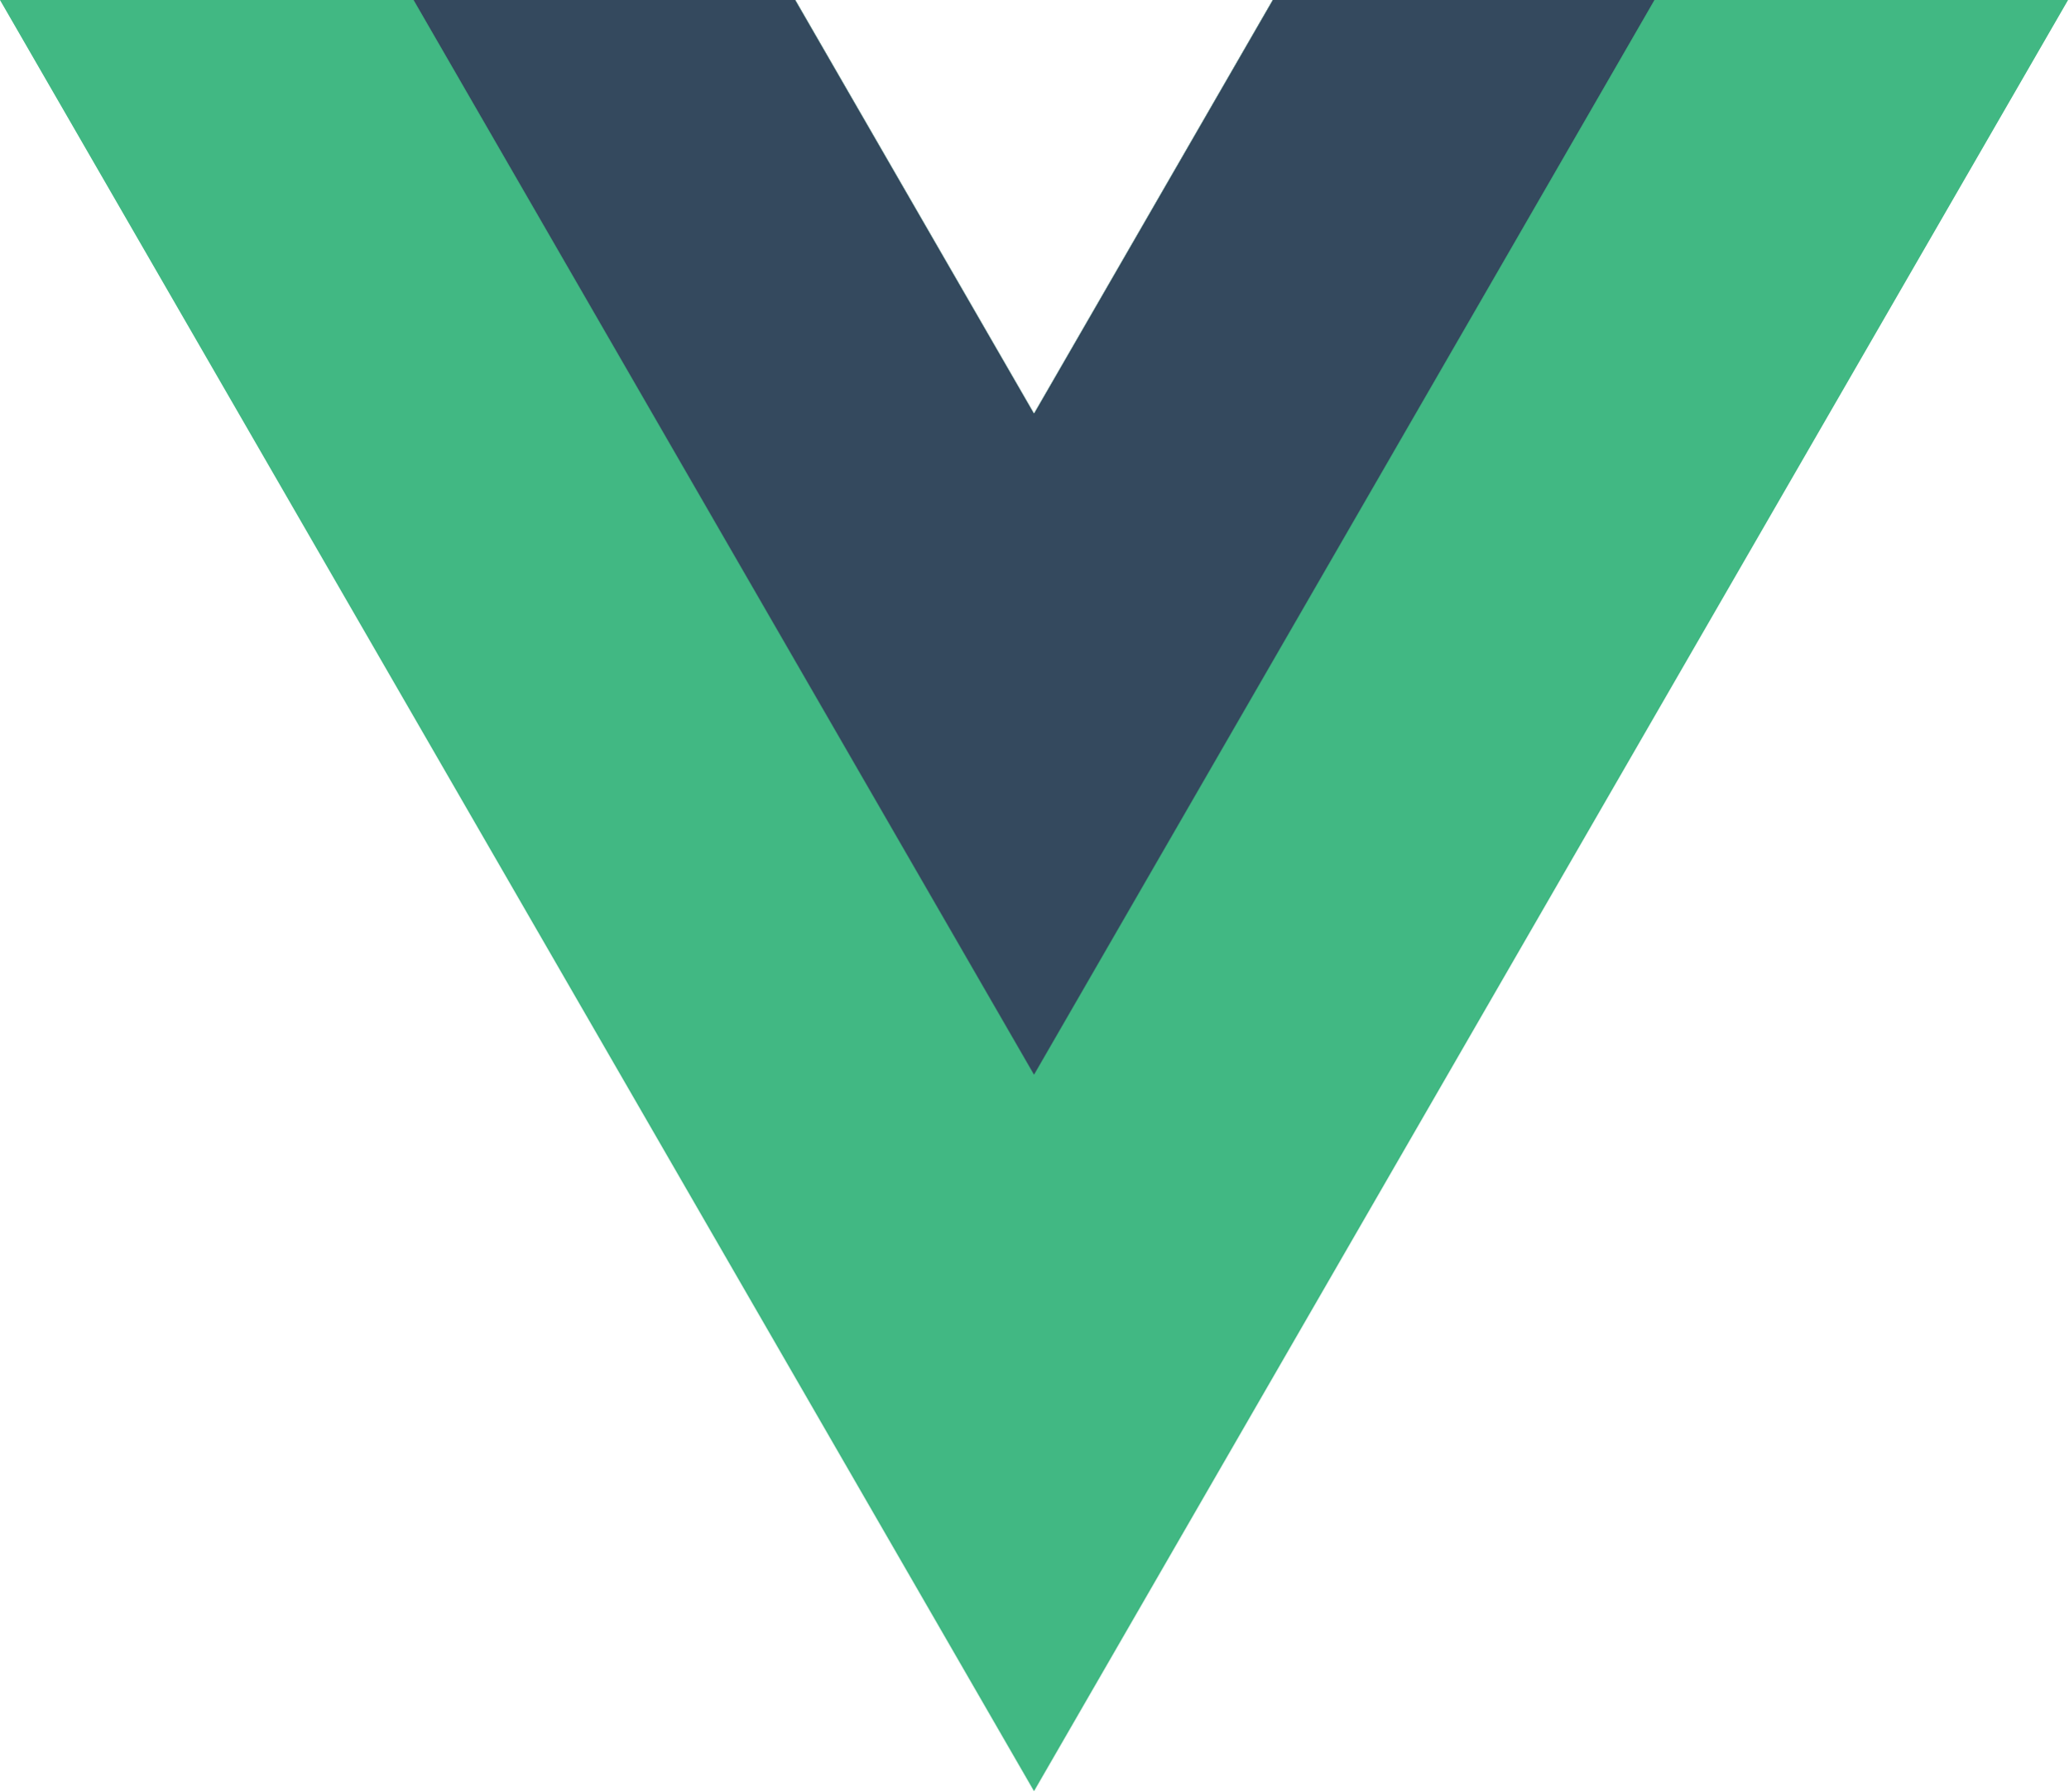
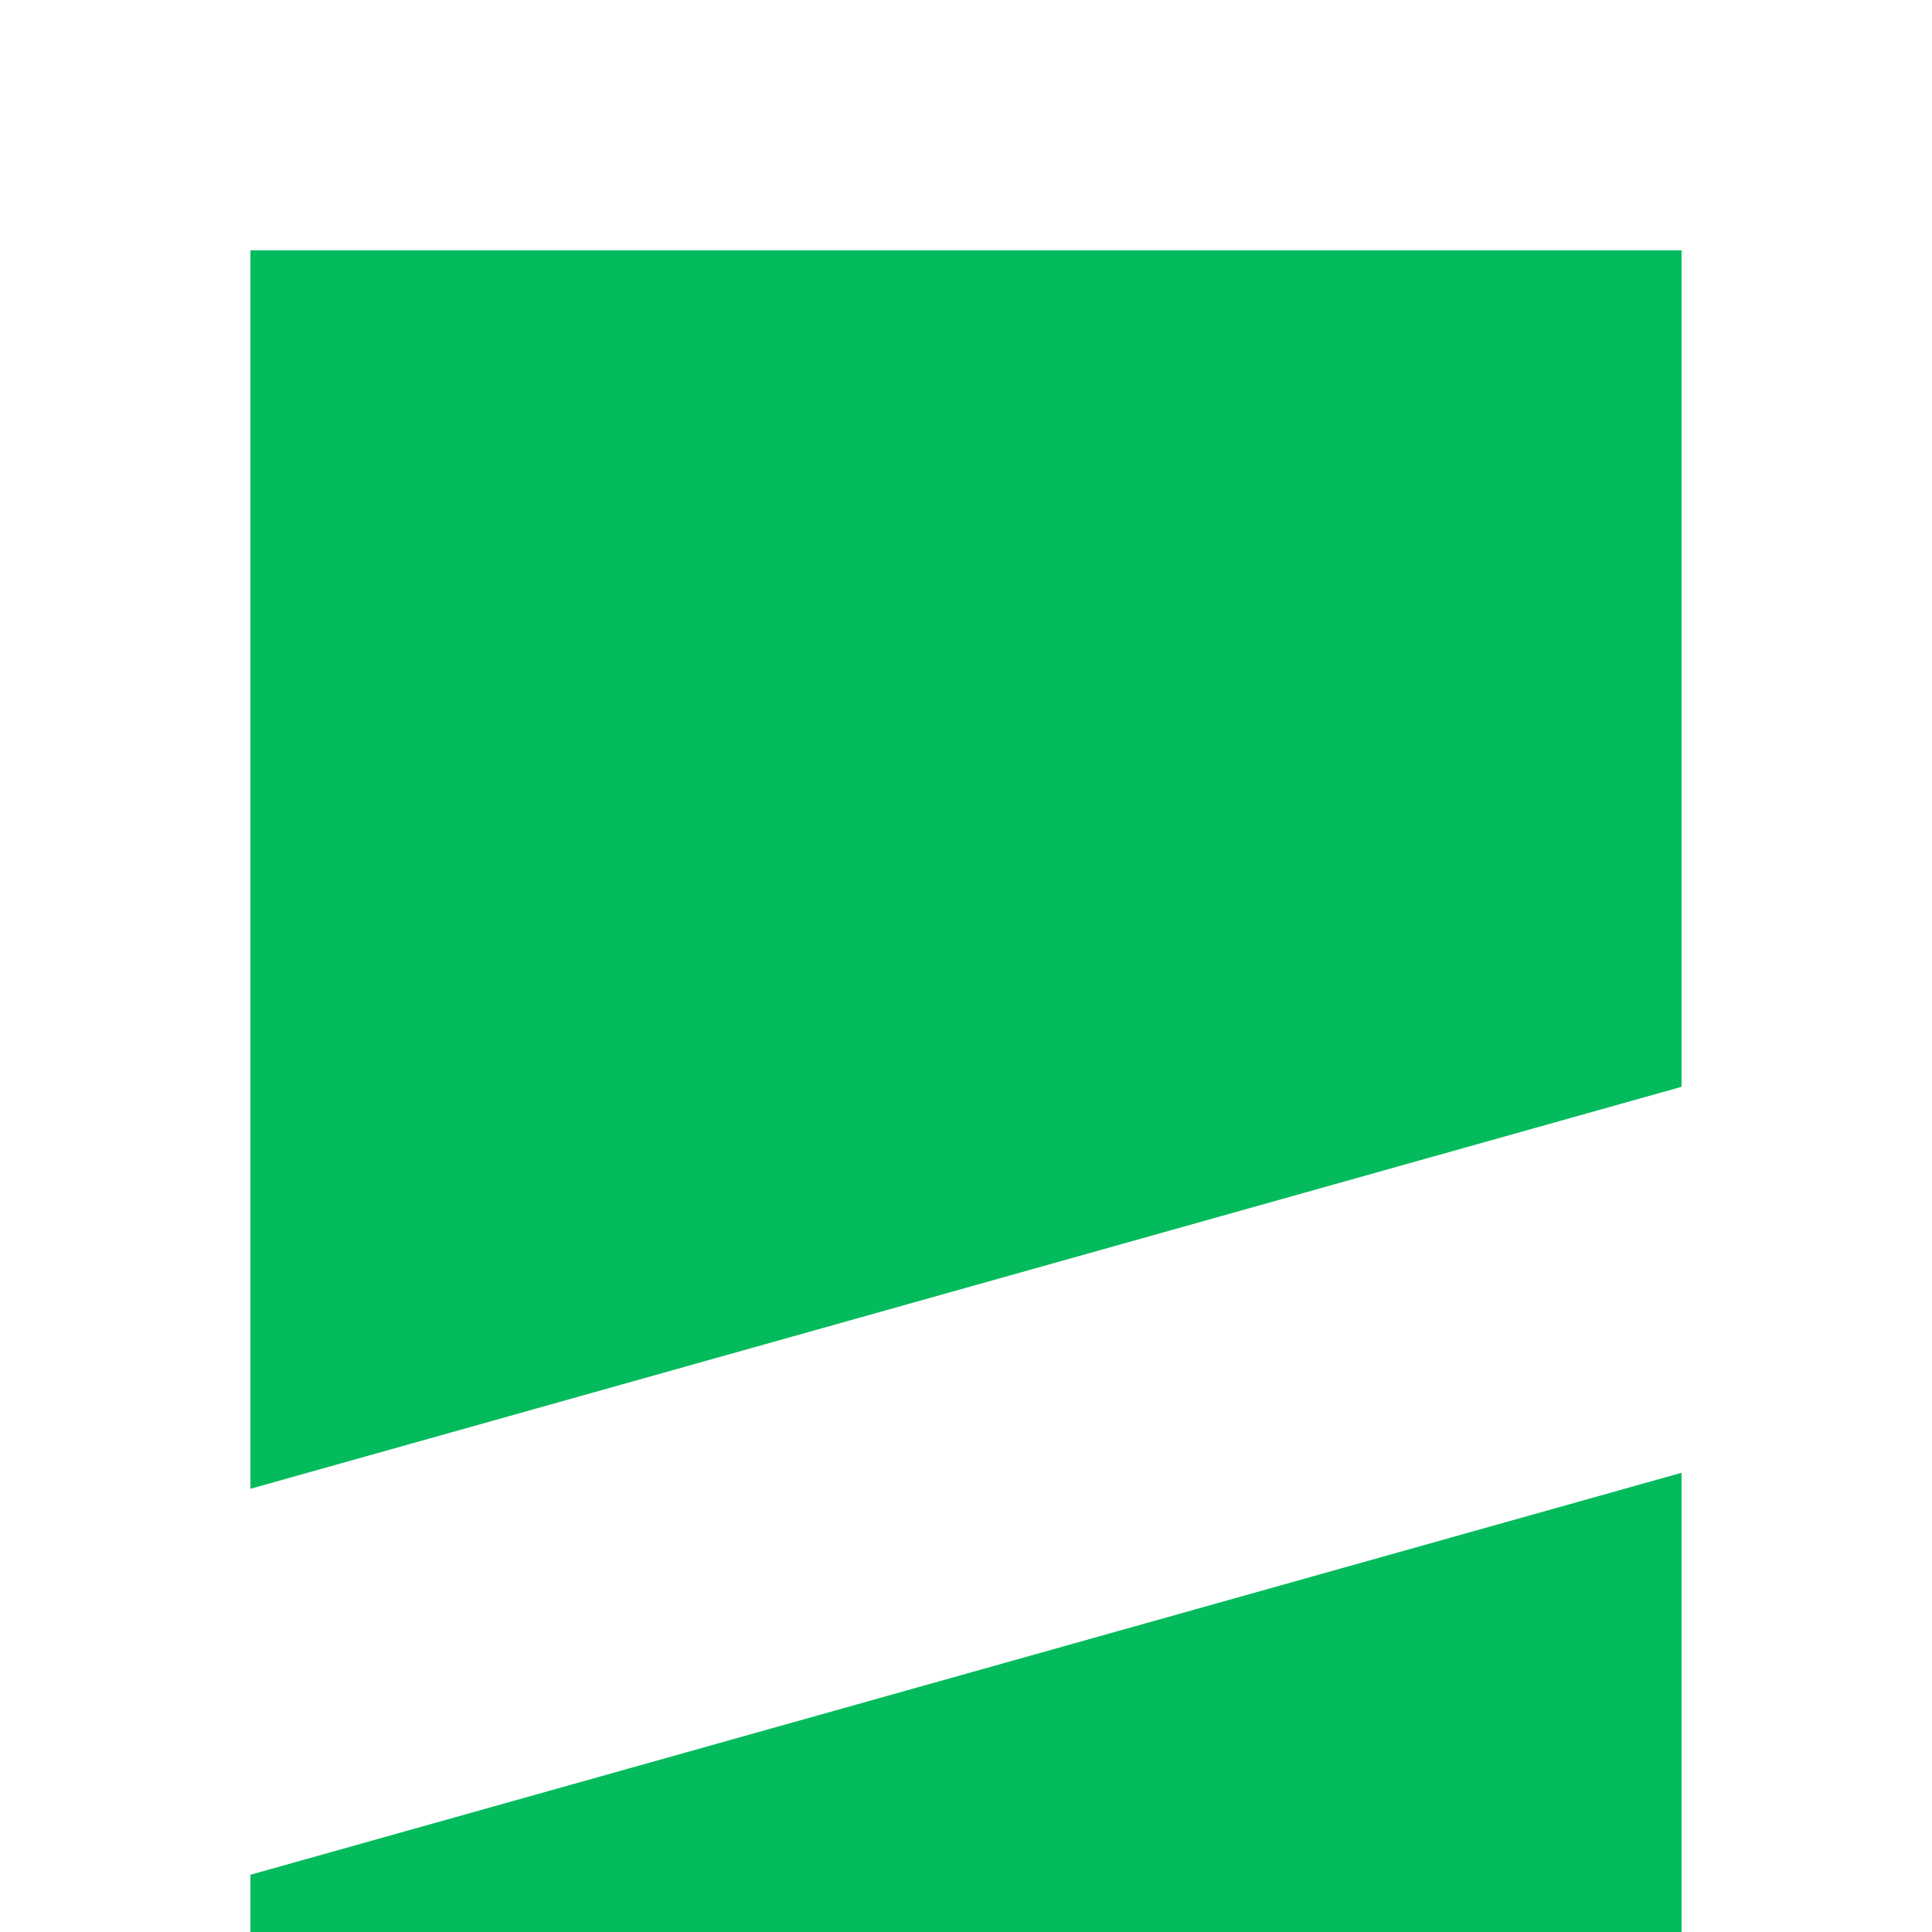
- <svg xmlns="http://www.w3.org/2000/svg" viewBox="0 0 261.76 226.69">
-   <path d="M161.096.001l-30.225 52.351L100.647.001H-.005l130.877 226.688L261.749.001z" fill="#41b883" />
-   <path d="M161.096.001l-30.225 52.351L100.647.001H52.346l78.526 136.01L209.398.001z" fill="#34495e" />
+ <svg xmlns="http://www.w3.org/2000/svg" width="100%" height="100%" viewBox="0 0 1080 1080" version="1.1" xml:space="preserve" style="fill-rule:evenodd;clip-rule:evenodd;stroke-linejoin:round;stroke-miterlimit:2;">
+   <g id="Square-Background" transform="matrix(5.6014,0,0,5.145,-134.13,-1277.63)">
+     <rect x="23.946" y="248.325" width="192.809" height="209.912" style="fill:none;" />
+   </g>
+   <g id="Brand" transform="matrix(5.6014,0,0,5.145,-134.13,-1277.63)">
+     <path d="M48.939,458.238L48.939,452.018L191.761,408.342L191.761,458.238L48.939,458.238ZM48.939,410.083L48.939,275.523L191.761,275.523L191.761,366.406L48.939,410.083Z" style="fill:rgb(3,187,92);" />
+   </g>
</svg>
